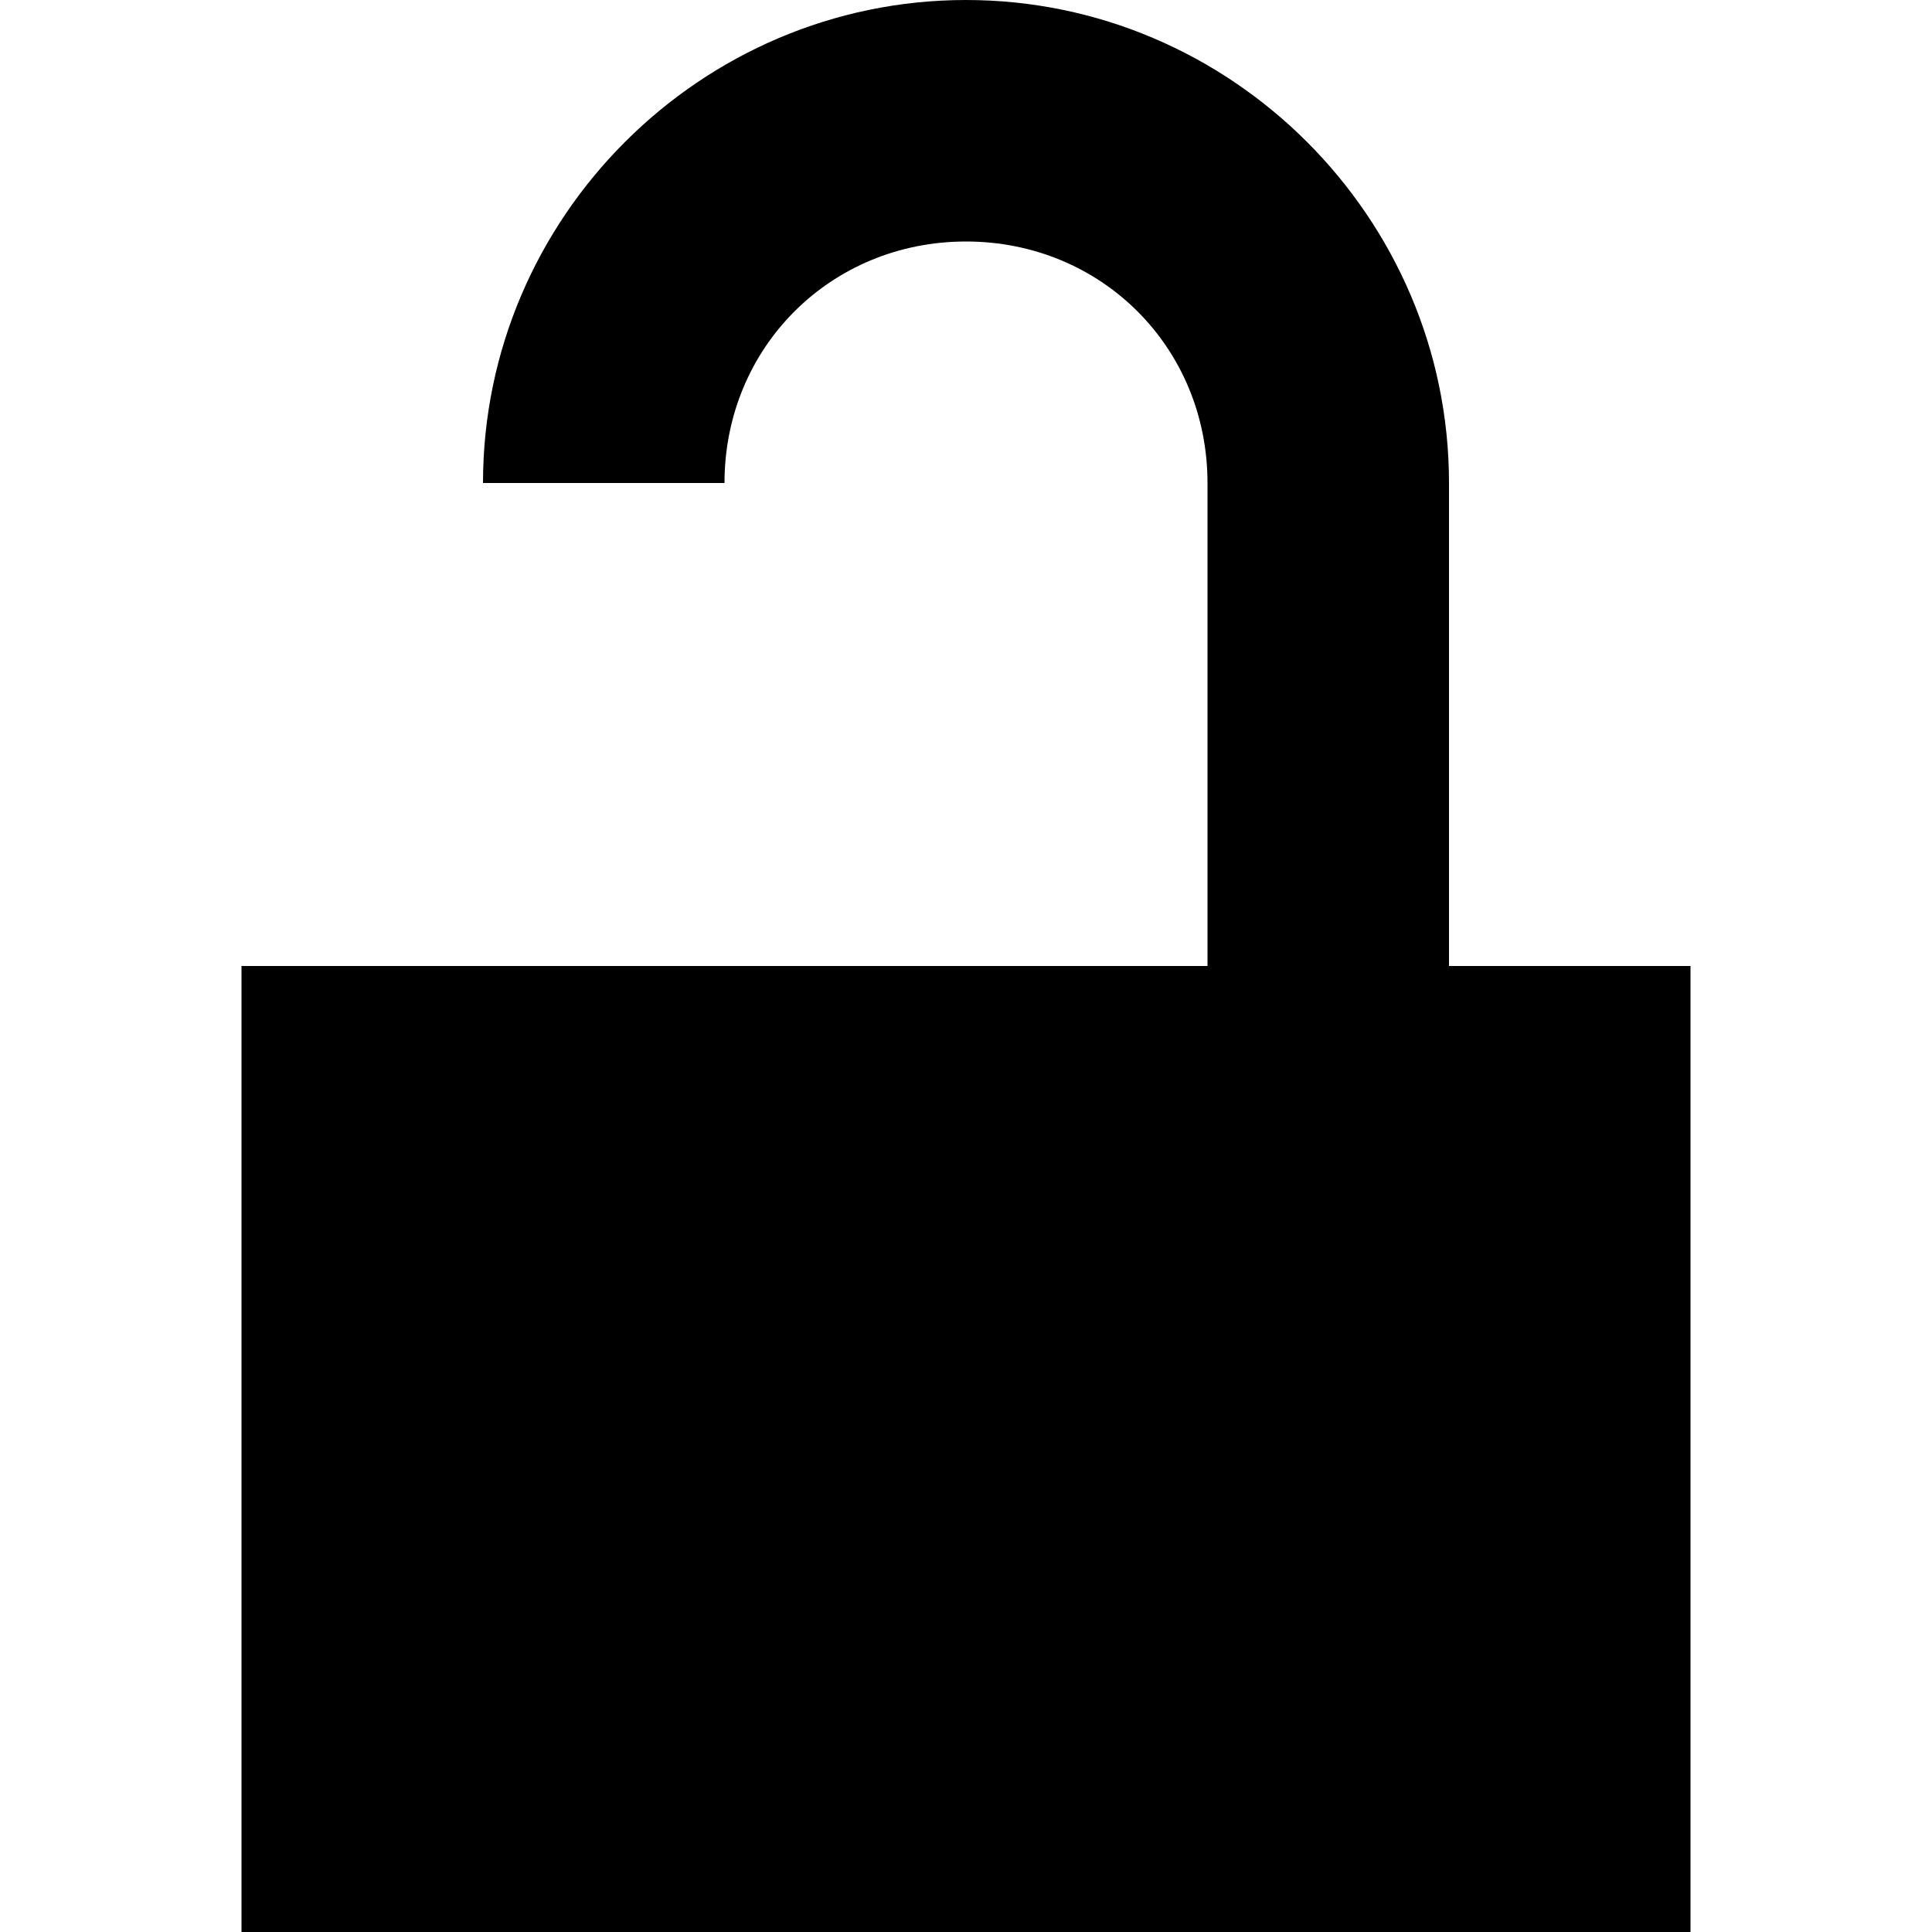
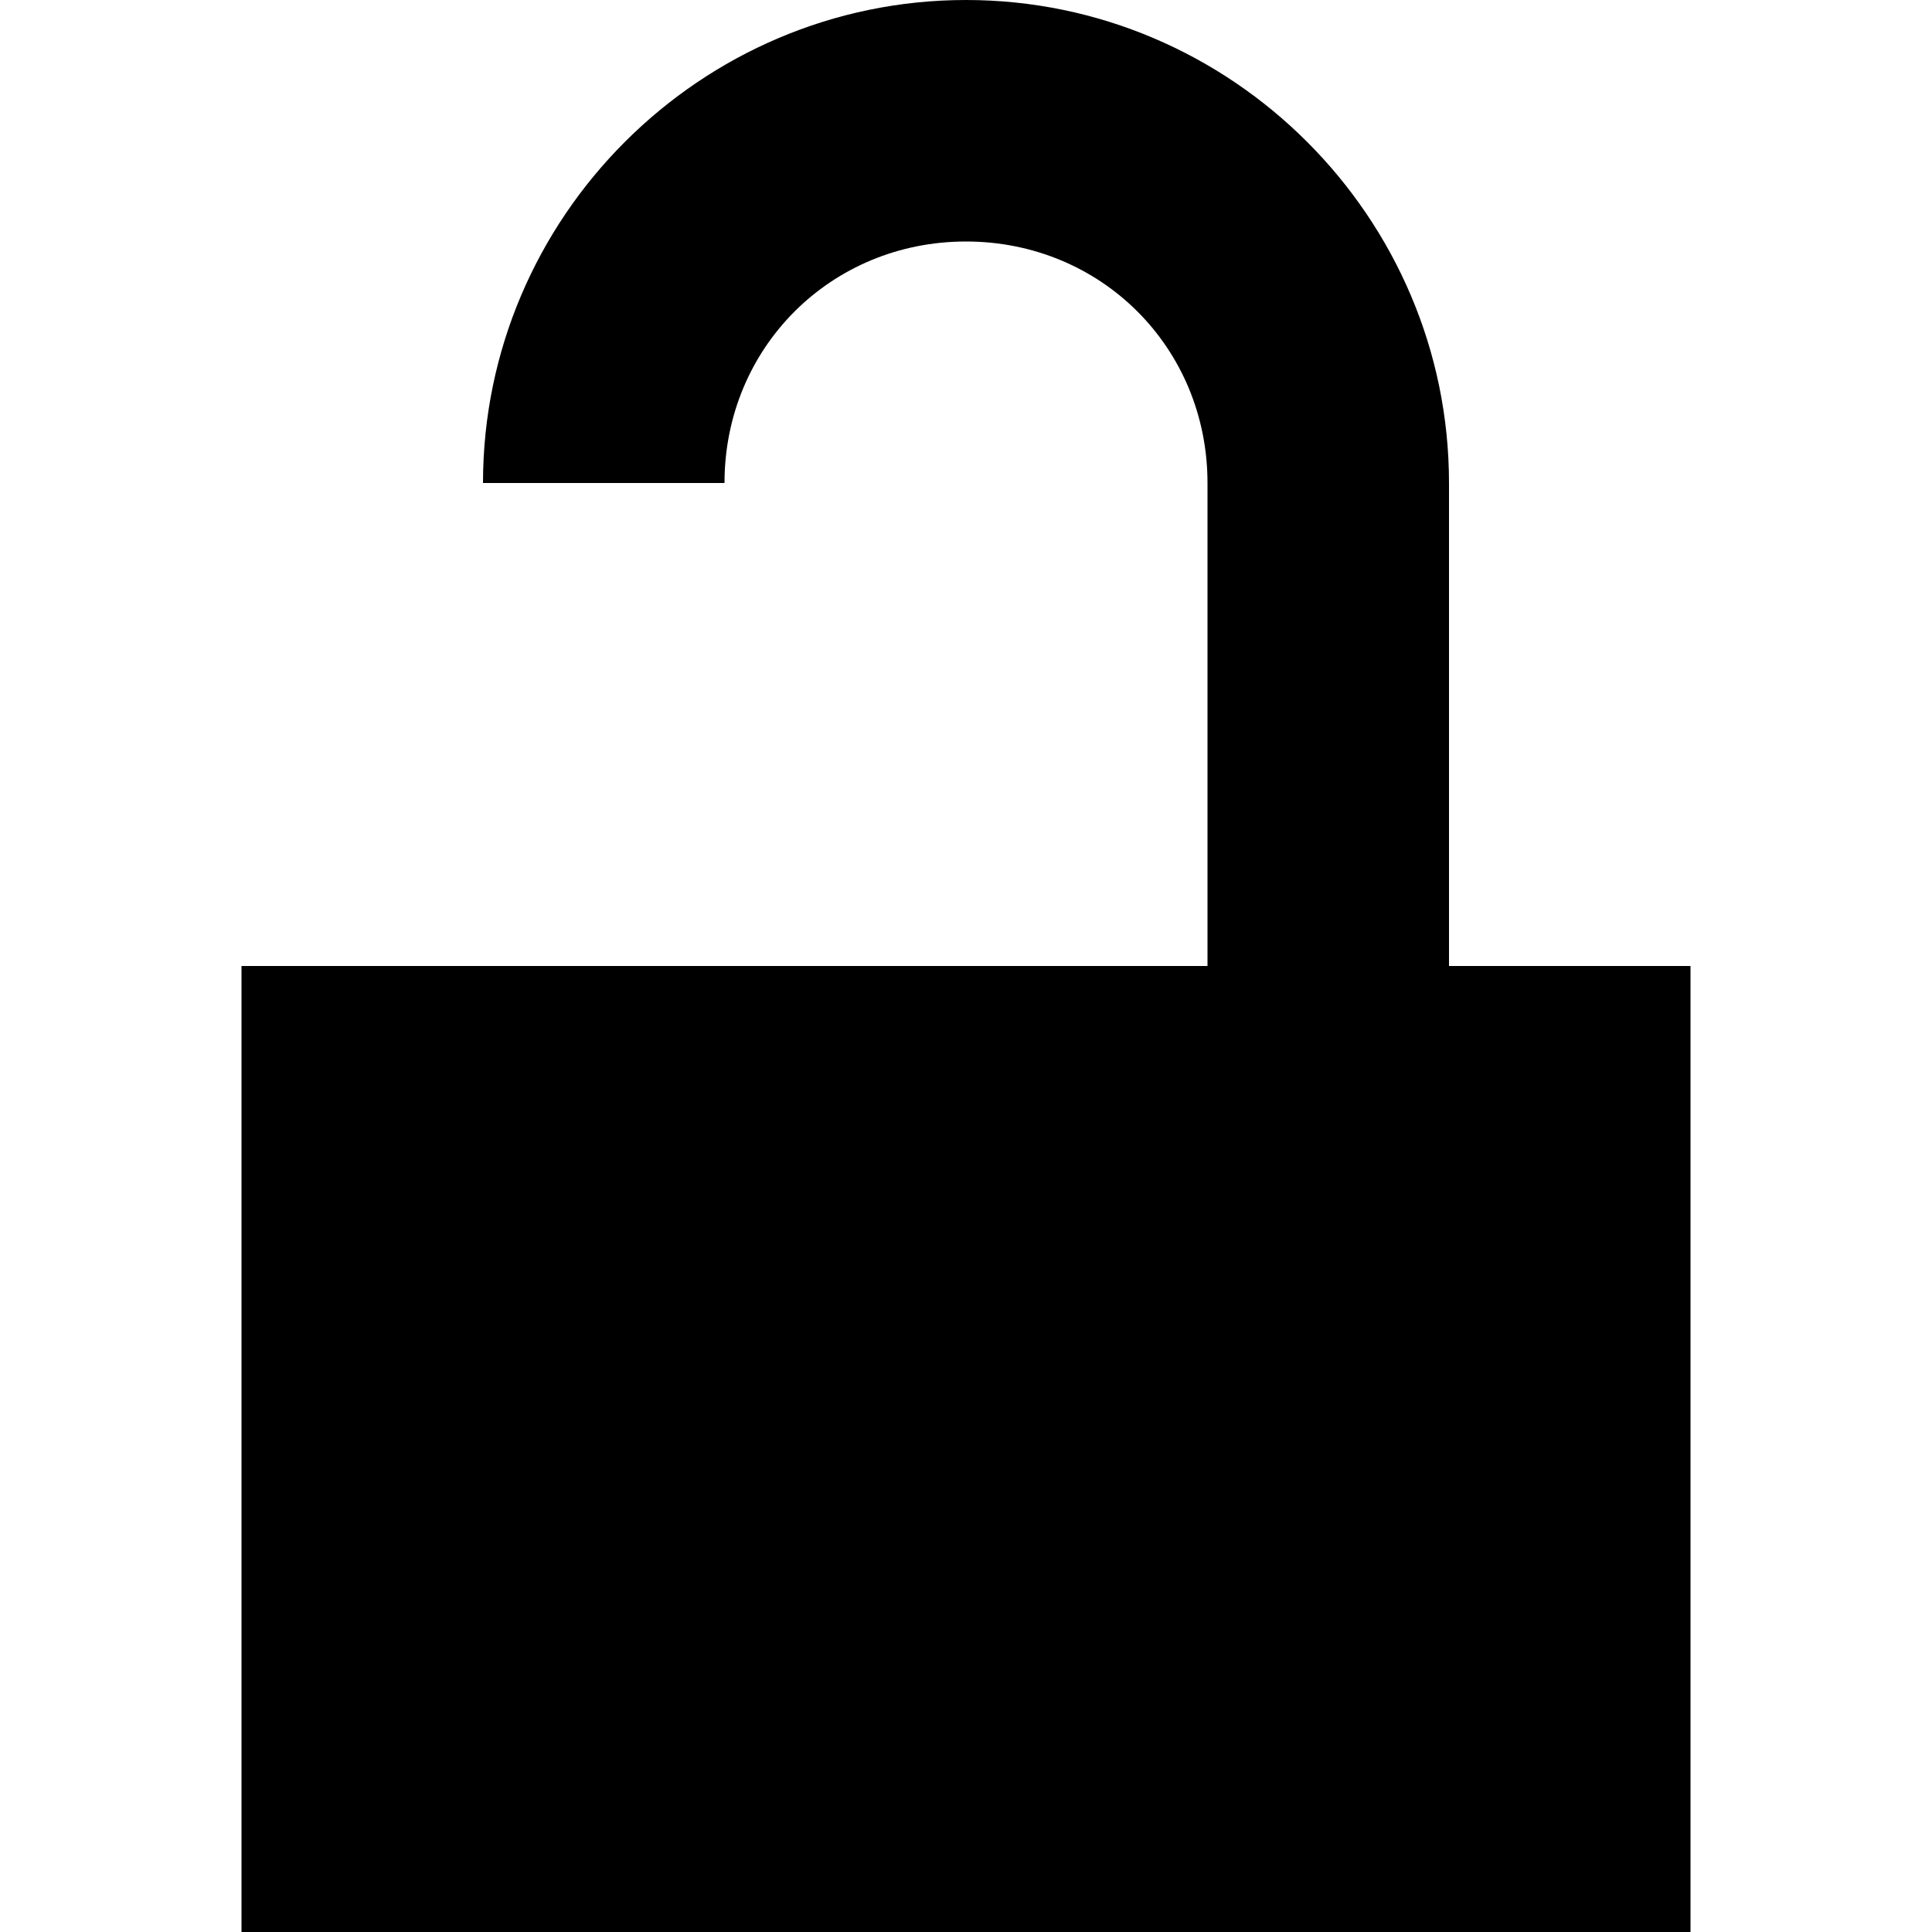
<svg xmlns="http://www.w3.org/2000/svg" width="8" height="8" viewBox="0 0 8 8">
-   <path d="M4 0c-1.099 0-2 .901-2 2h1c0-.561.439-1 1-1 .561 0 1 .439 1 1v2h-4v4h6v-4h-1v-2c0-1.099-.901-2-2-2z" />
+   <path d="M3 0c-1.1 0-2 .9-2 2h1c0-.56.44-1 1-1s1 .44 1 1v2h-4v4h6v-4h-1v-2c0-1.1-.9-2-2-2z" transform="translate(1)" />
</svg>
